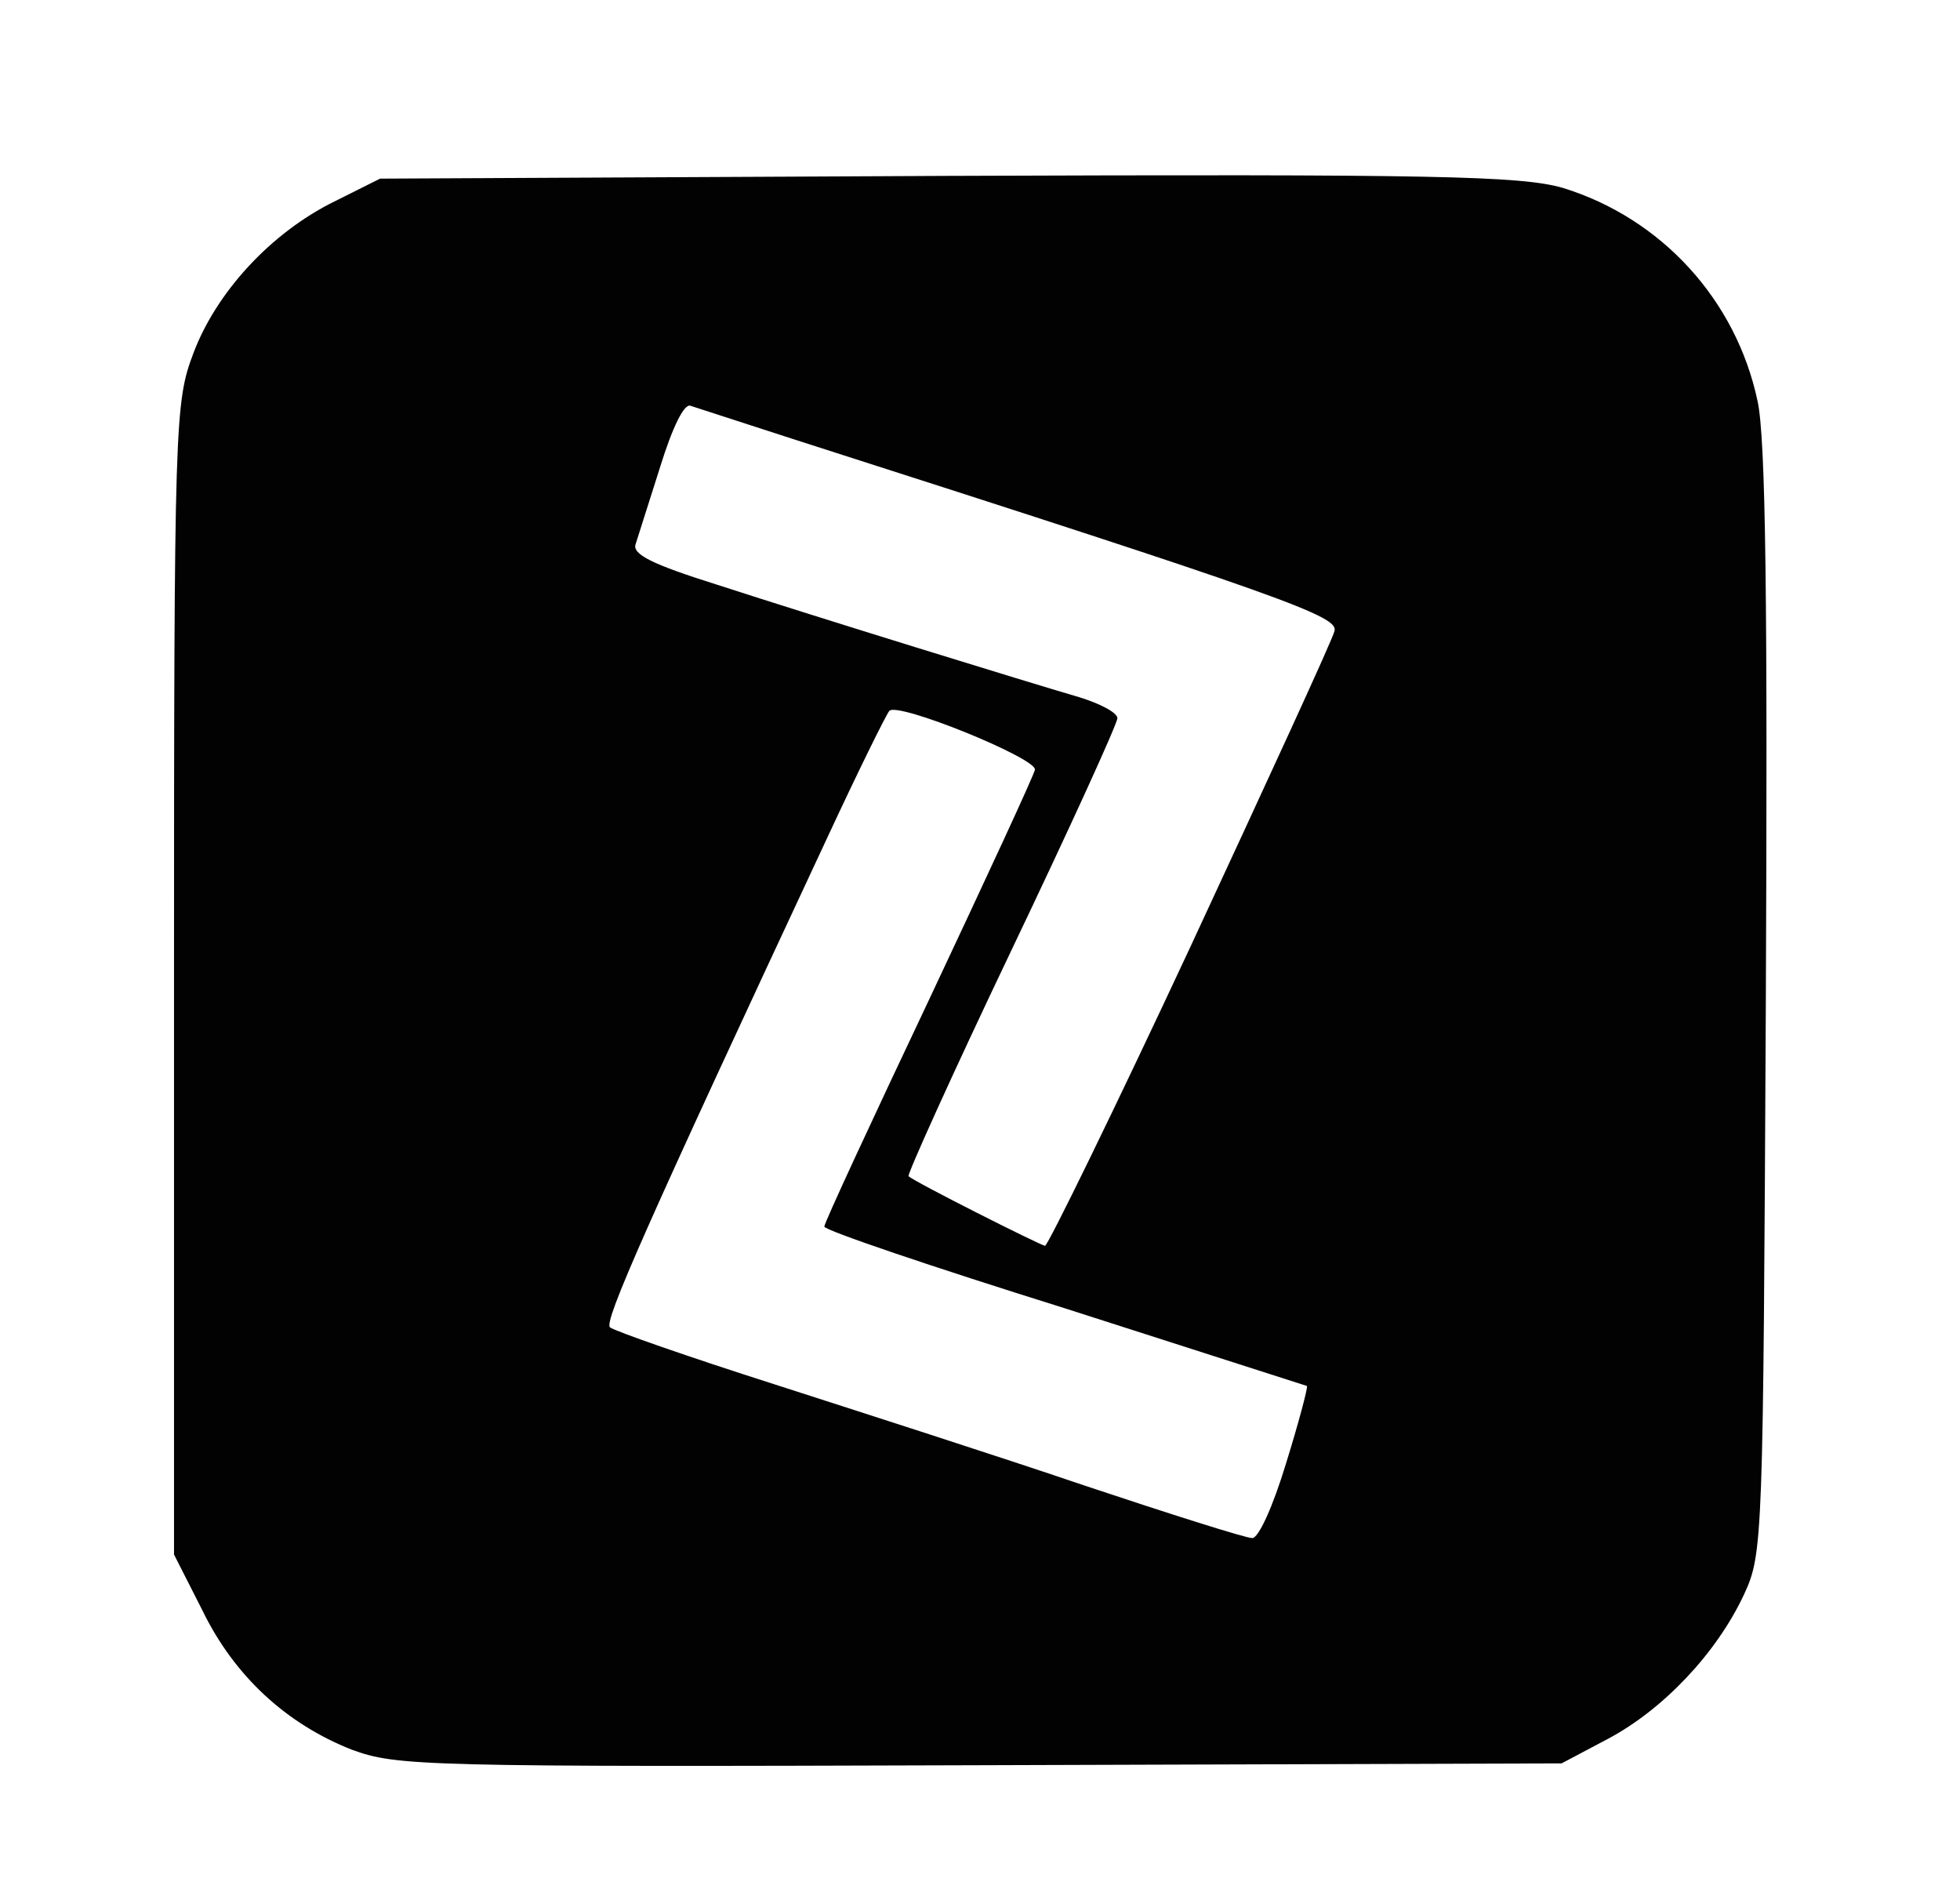
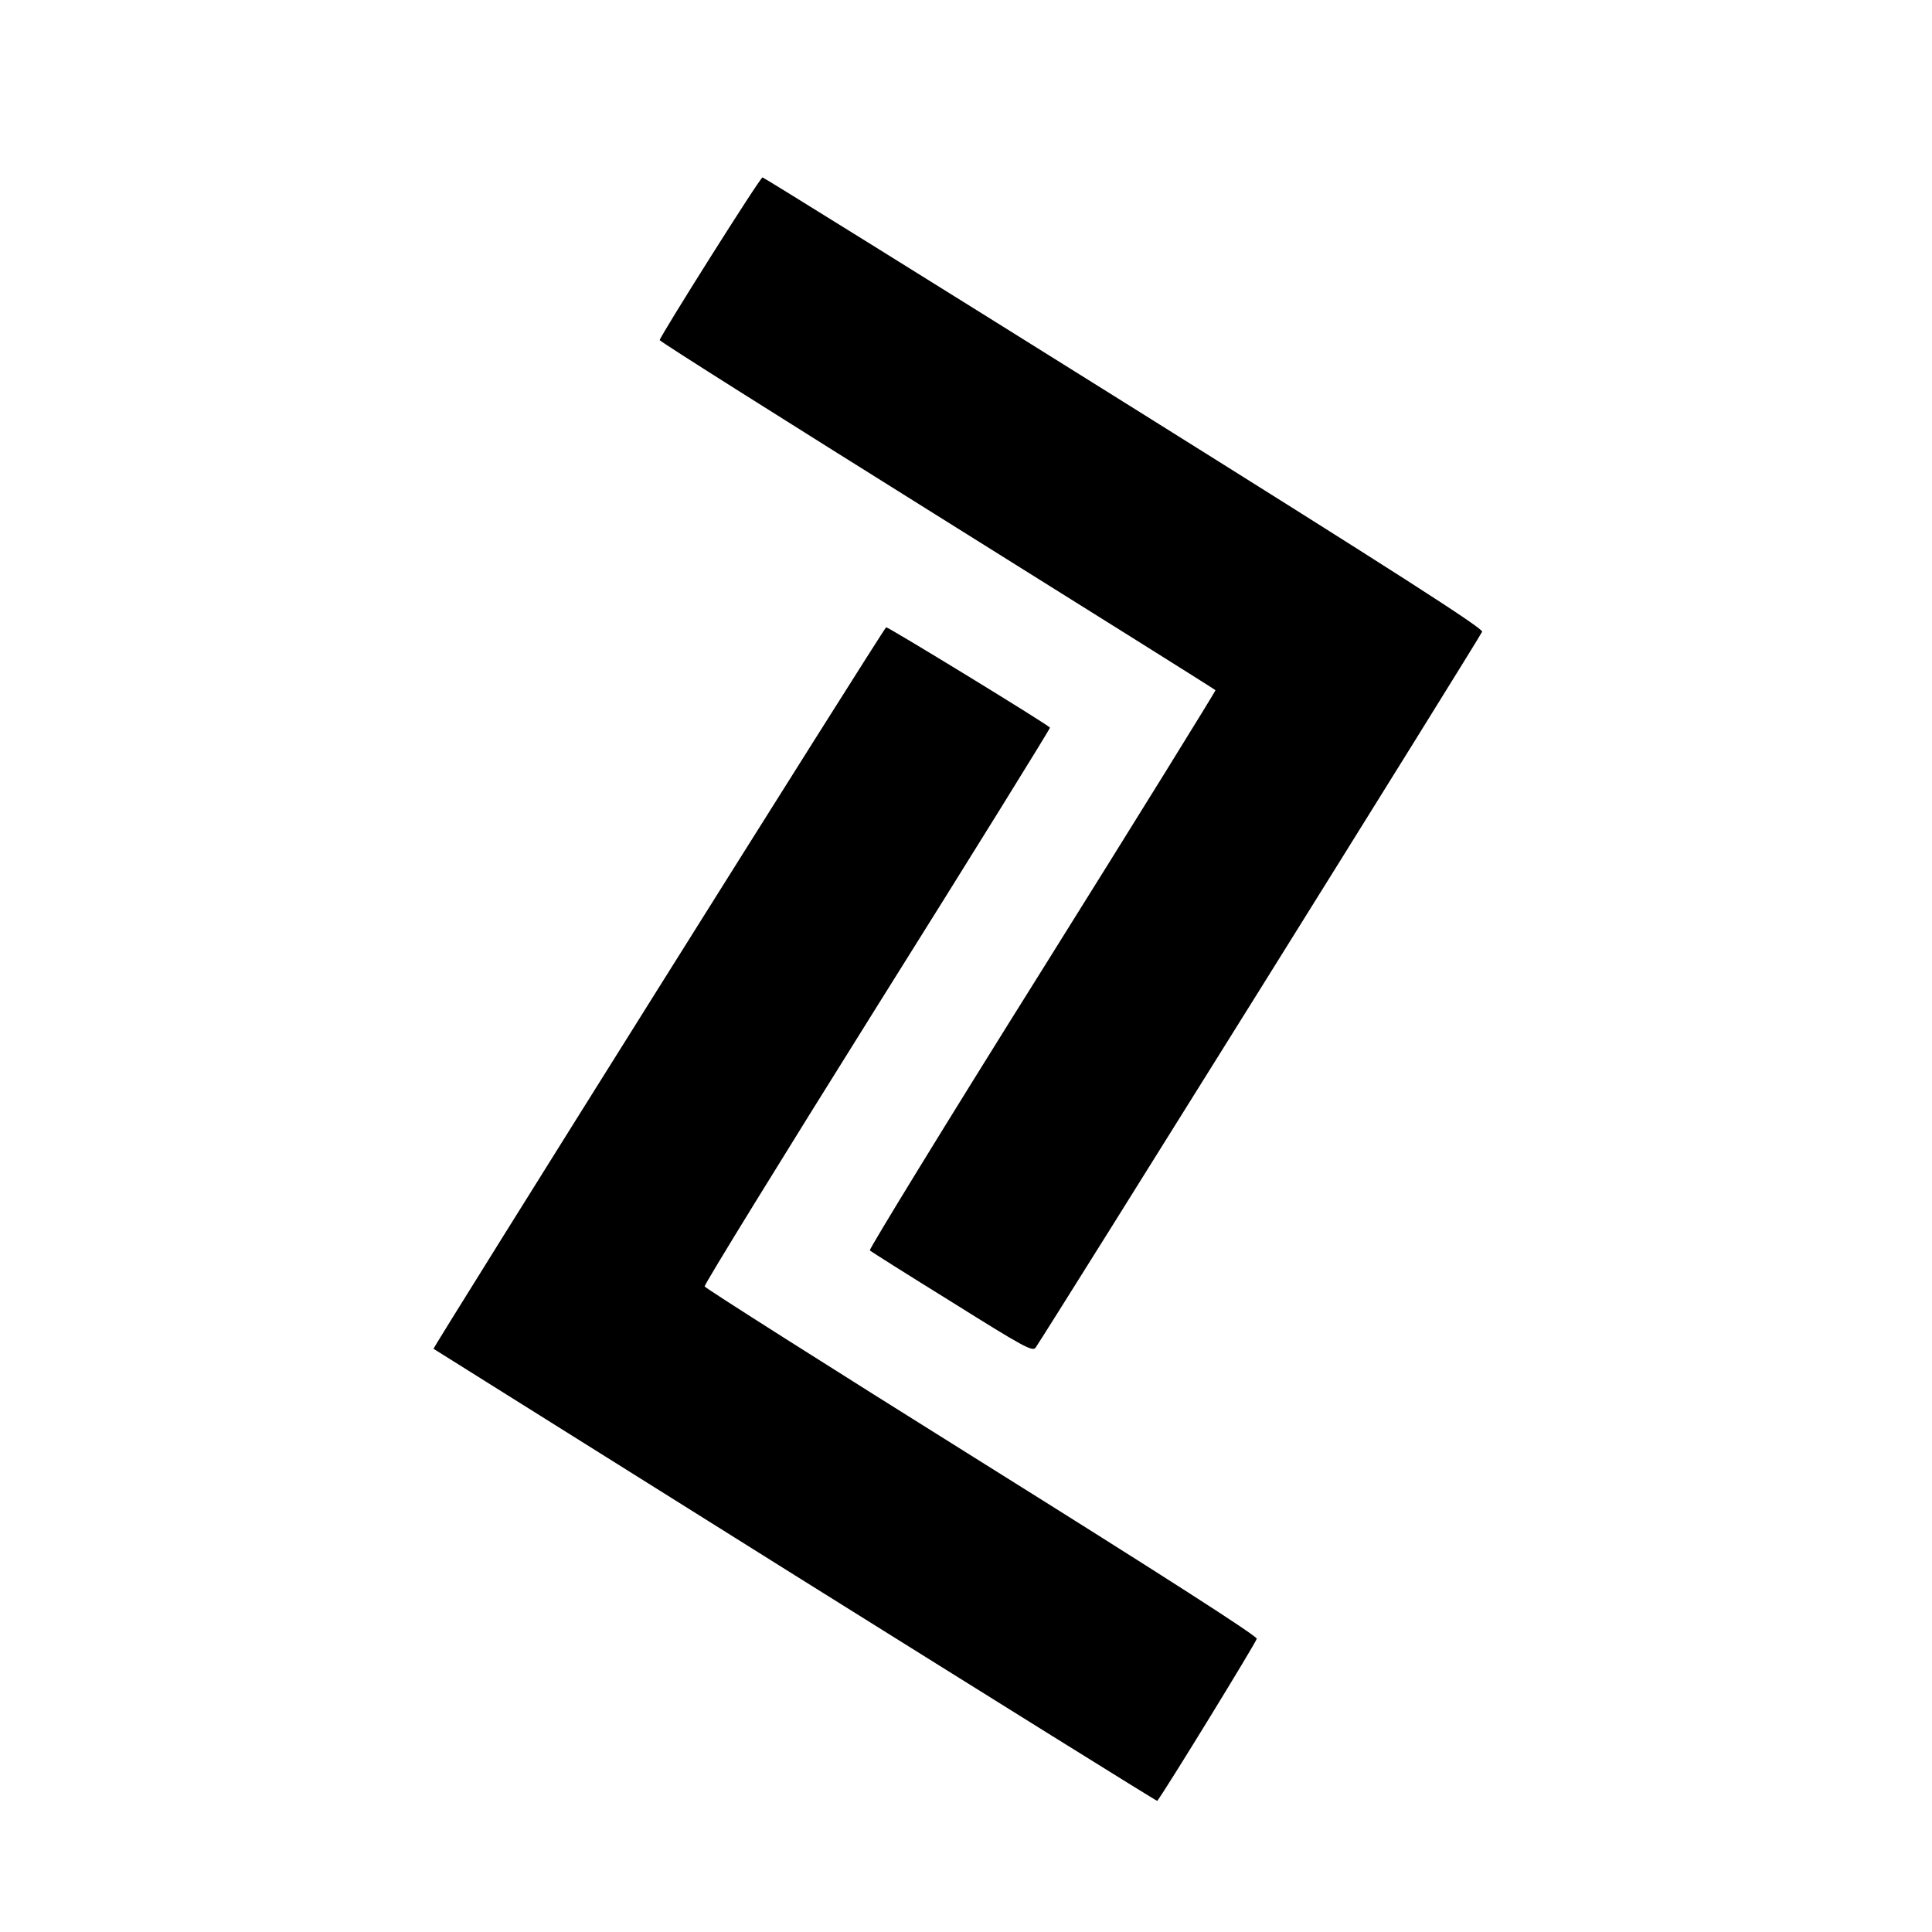
- <svg xmlns="http://www.w3.org/2000/svg" version="1.0" viewBox="0 0 2140 2050">
-   <path d="M384 1910c-71-28-128-80-163-152l-31-61v-628c0-610 1-630 21-683 25-67 85-132 154-166l50-25 619-3c533-2 626 0 672 13a311 311 0 01213 233c9 41 11 222 9 657-3 588-3 601-24 646-30 64-88 125-148 157l-51 27-635 2c-610 2-637 1-686-17zm1020-312c14-45 24-83 23-85l-265-85c-144-45-262-85-262-89s52-116 115-249c63-134 115-246 115-250 0-13-150-74-159-64-4 5-35 68-68 139-198 424-244 528-237 534 5 4 85 32 179 62 93 30 246 79 340 111 93 31 175 57 182 57 7 1 23-35 37-81zm-104-565c84-181 155-335 157-344 5-16-49-36-592-210l-111-36c-7-3-20 24-33 66l-27 85c-4 11 18 22 88 44 114 37 338 106 396 123 23 7 42 17 42 23s-52 120-116 254-114 245-112 246c6 6 143 75 149 76 3 0 75-147 159-327z" fill="#020202" />
+ <svg xmlns="http://www.w3.org/2000/svg" version="1.0" viewBox="0 0 6970 6970">
+   <path d="M2869 5684l-1305-818c-4-3 1625-2601 1633-2603 6-2 574 345 591 362 2 2-278 454-623 1004-345 551-625 1006-623 1012s451 291 998 633c665 416 995 628 994 638-1 11-329 546-359 585-1 2-588-364-1306-813z" />
+   <path d="M3435 4698c-160-99-293-183-297-187-4-3 275-459 621-1011 346-553 627-1007 626-1010-2-3-454-286-1004-630s-1001-628-1001-633c0-12 362-587 371-587 4 0 591 365 1304 811 983 615 1296 816 1292 828-3 13-1567 2519-1611 2583-11 15-44-3-301-164z" />
</svg>
